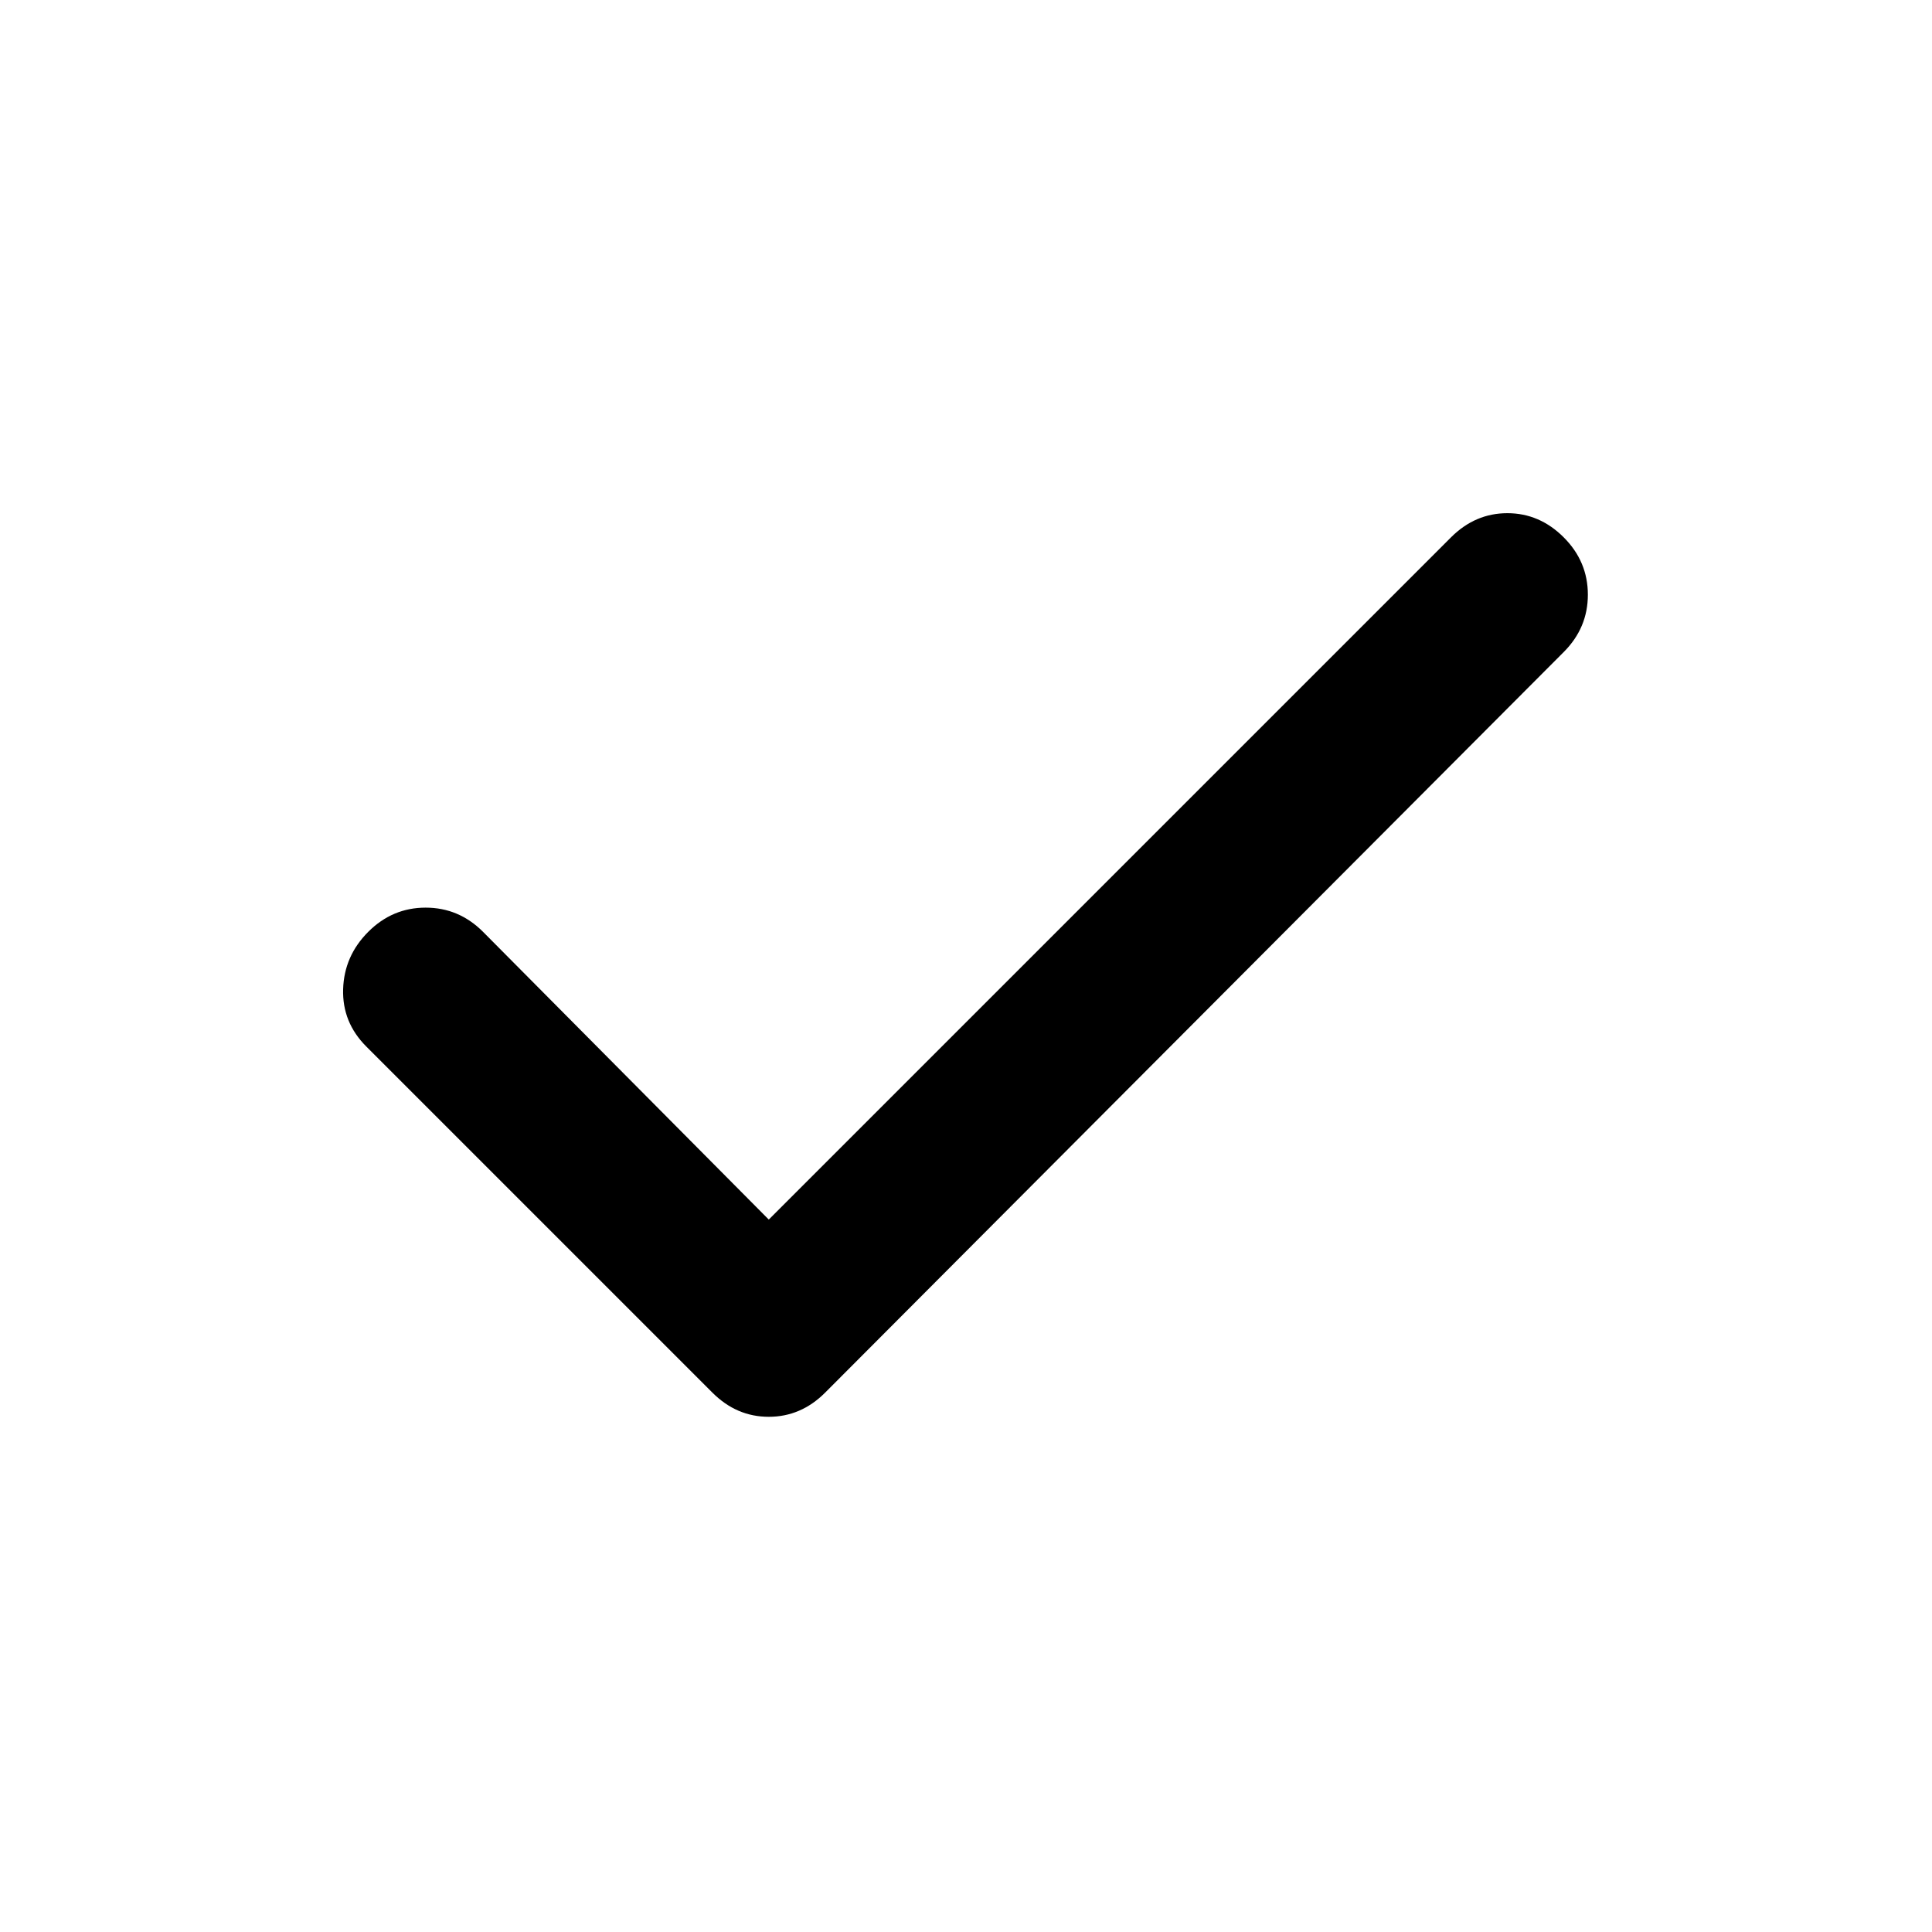
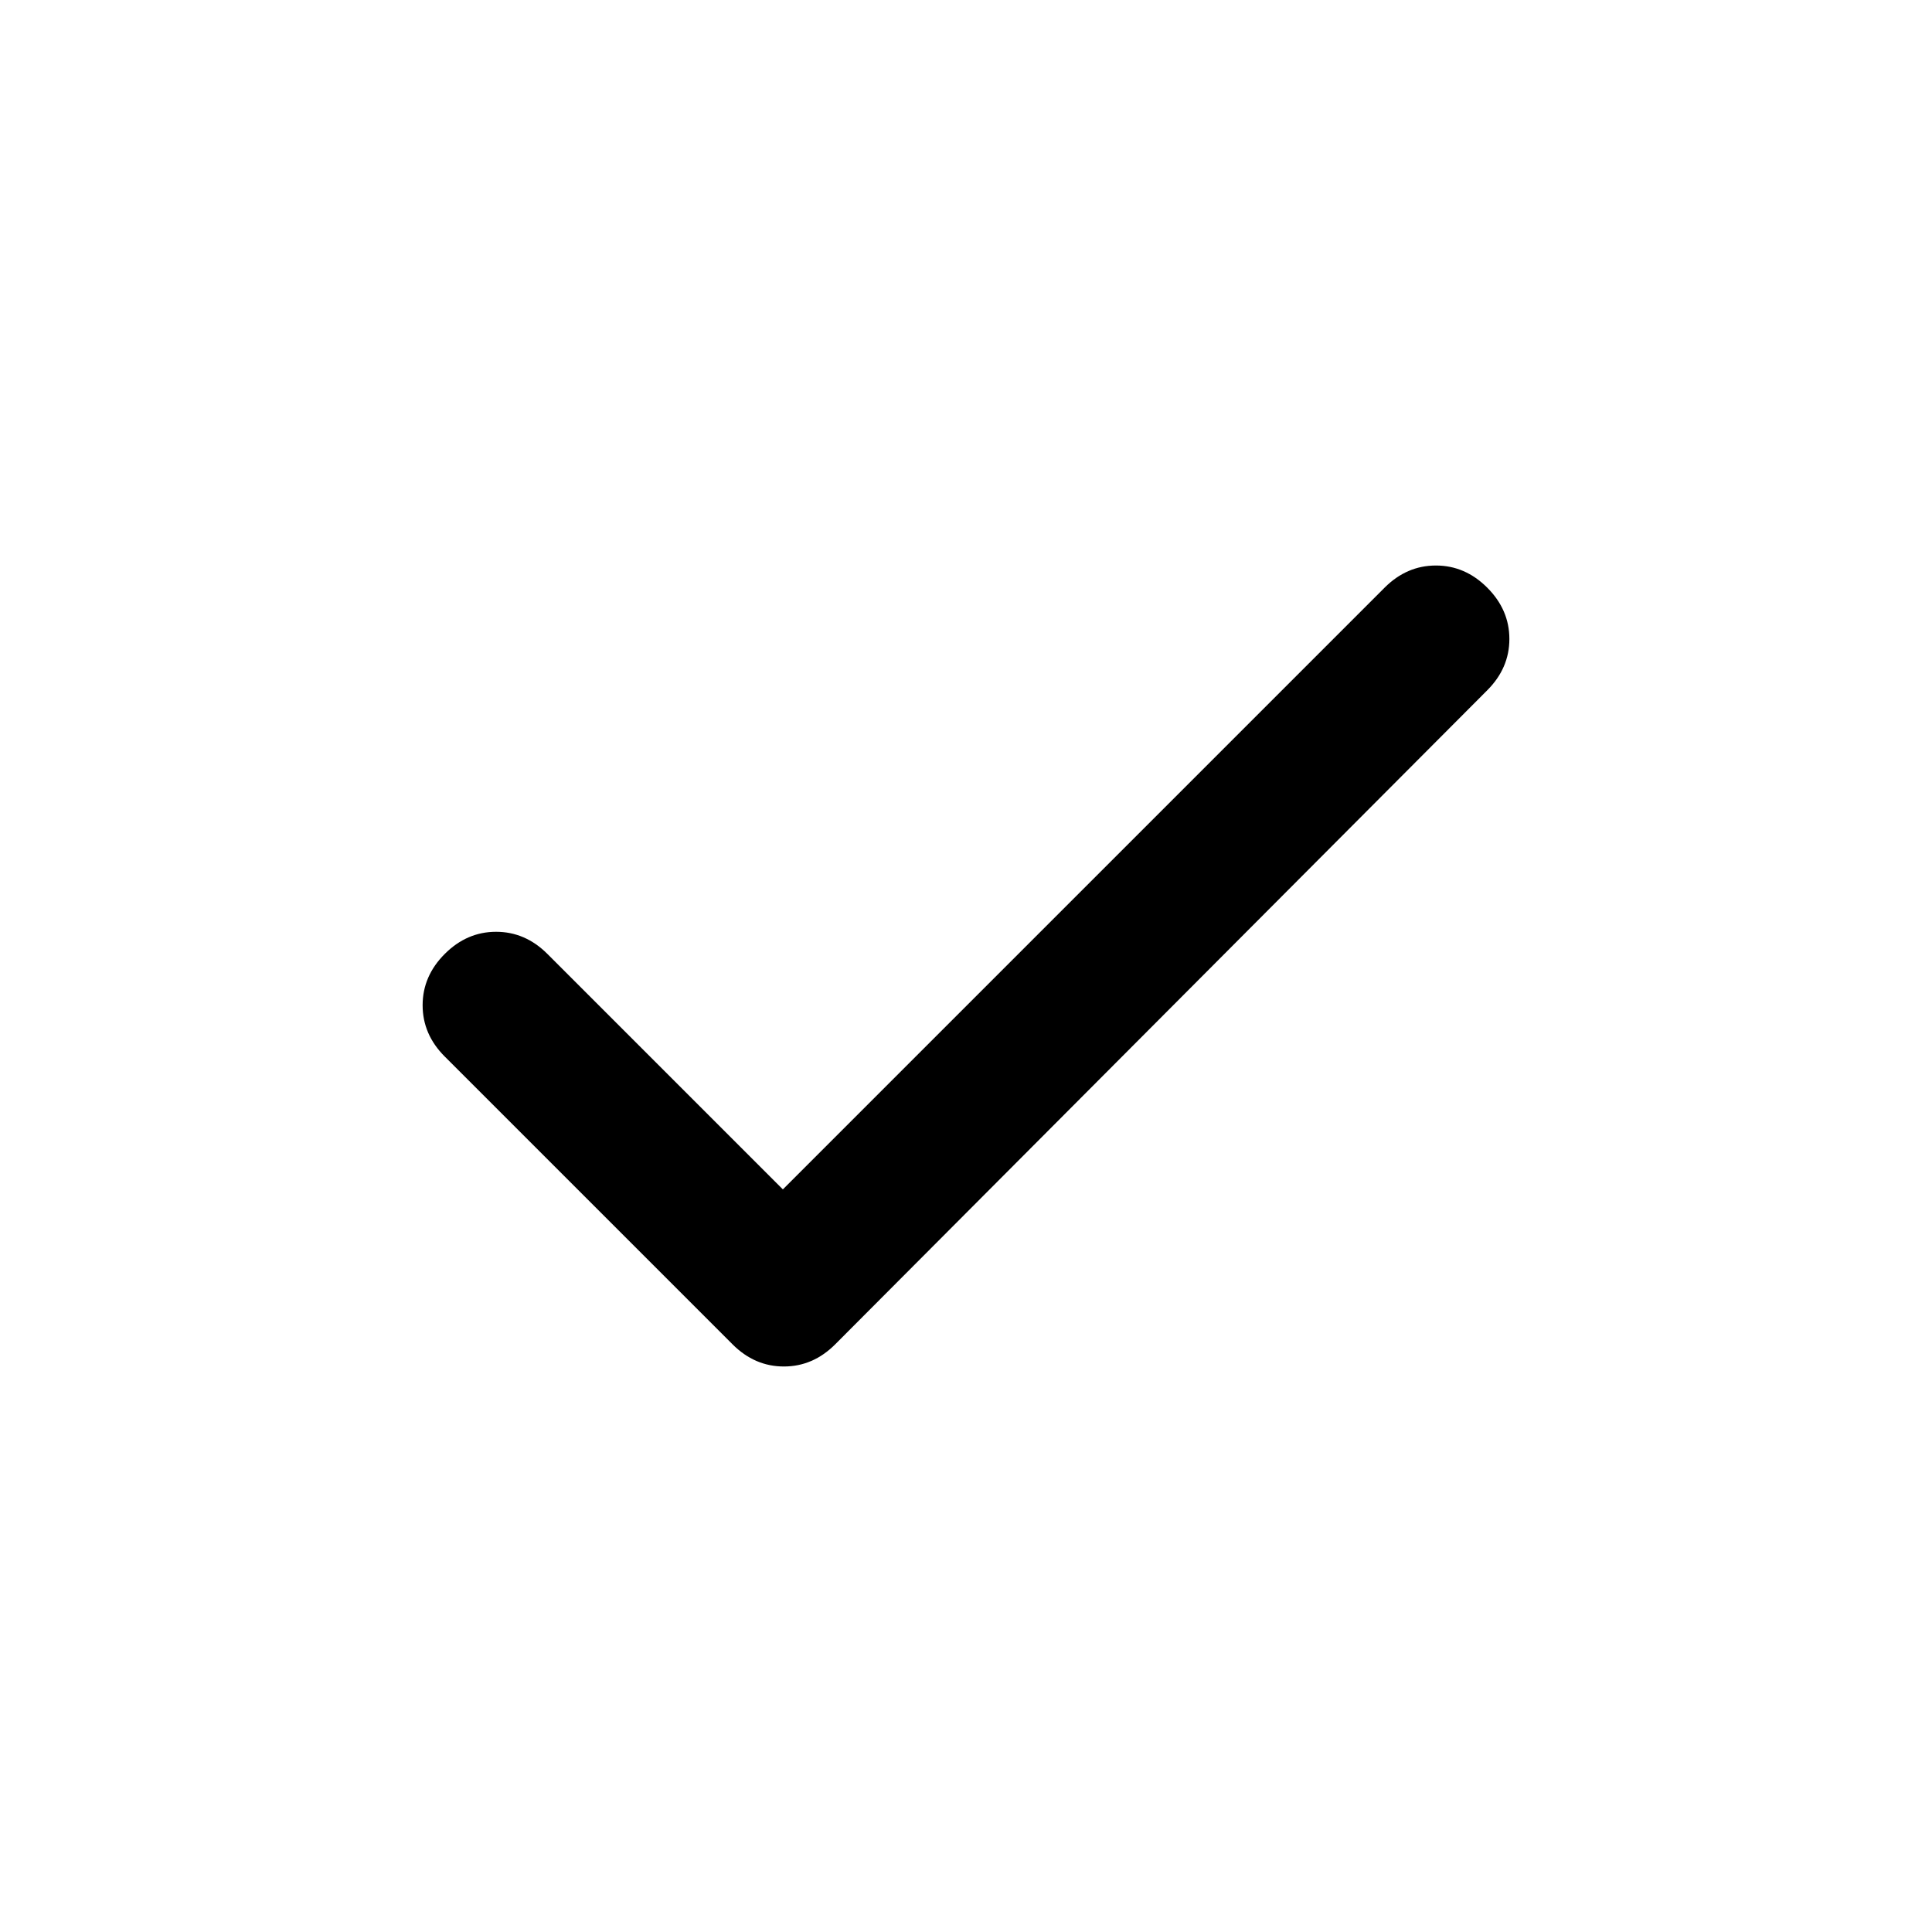
- <svg xmlns="http://www.w3.org/2000/svg" width="24" height="24" viewBox="0 -960 960 960">
-   <path d="M382-354 721-693q12-12 28-12t28 12q12 12 12 28.5T777-636L410-268q-12 12-28 12t-28-12L182-440q-12-12-11.5-28.5T183-497q12-12 28.5-12t28.5 12l142 143Z" />
+ <svg xmlns="http://www.w3.org/2000/svg" height="20" viewBox="0 -960 960 960" width="20">
+   <path d="m389-369 299-299q11-11 25.5-11t25.5 11q11 11 11 25.5T739-617L415-292q-11 11-25.5 11T364-292L221-435q-11-11-11-25.5t11-25.5q11-11 25.5-11t25.5 11l117 117Z" />
</svg>
